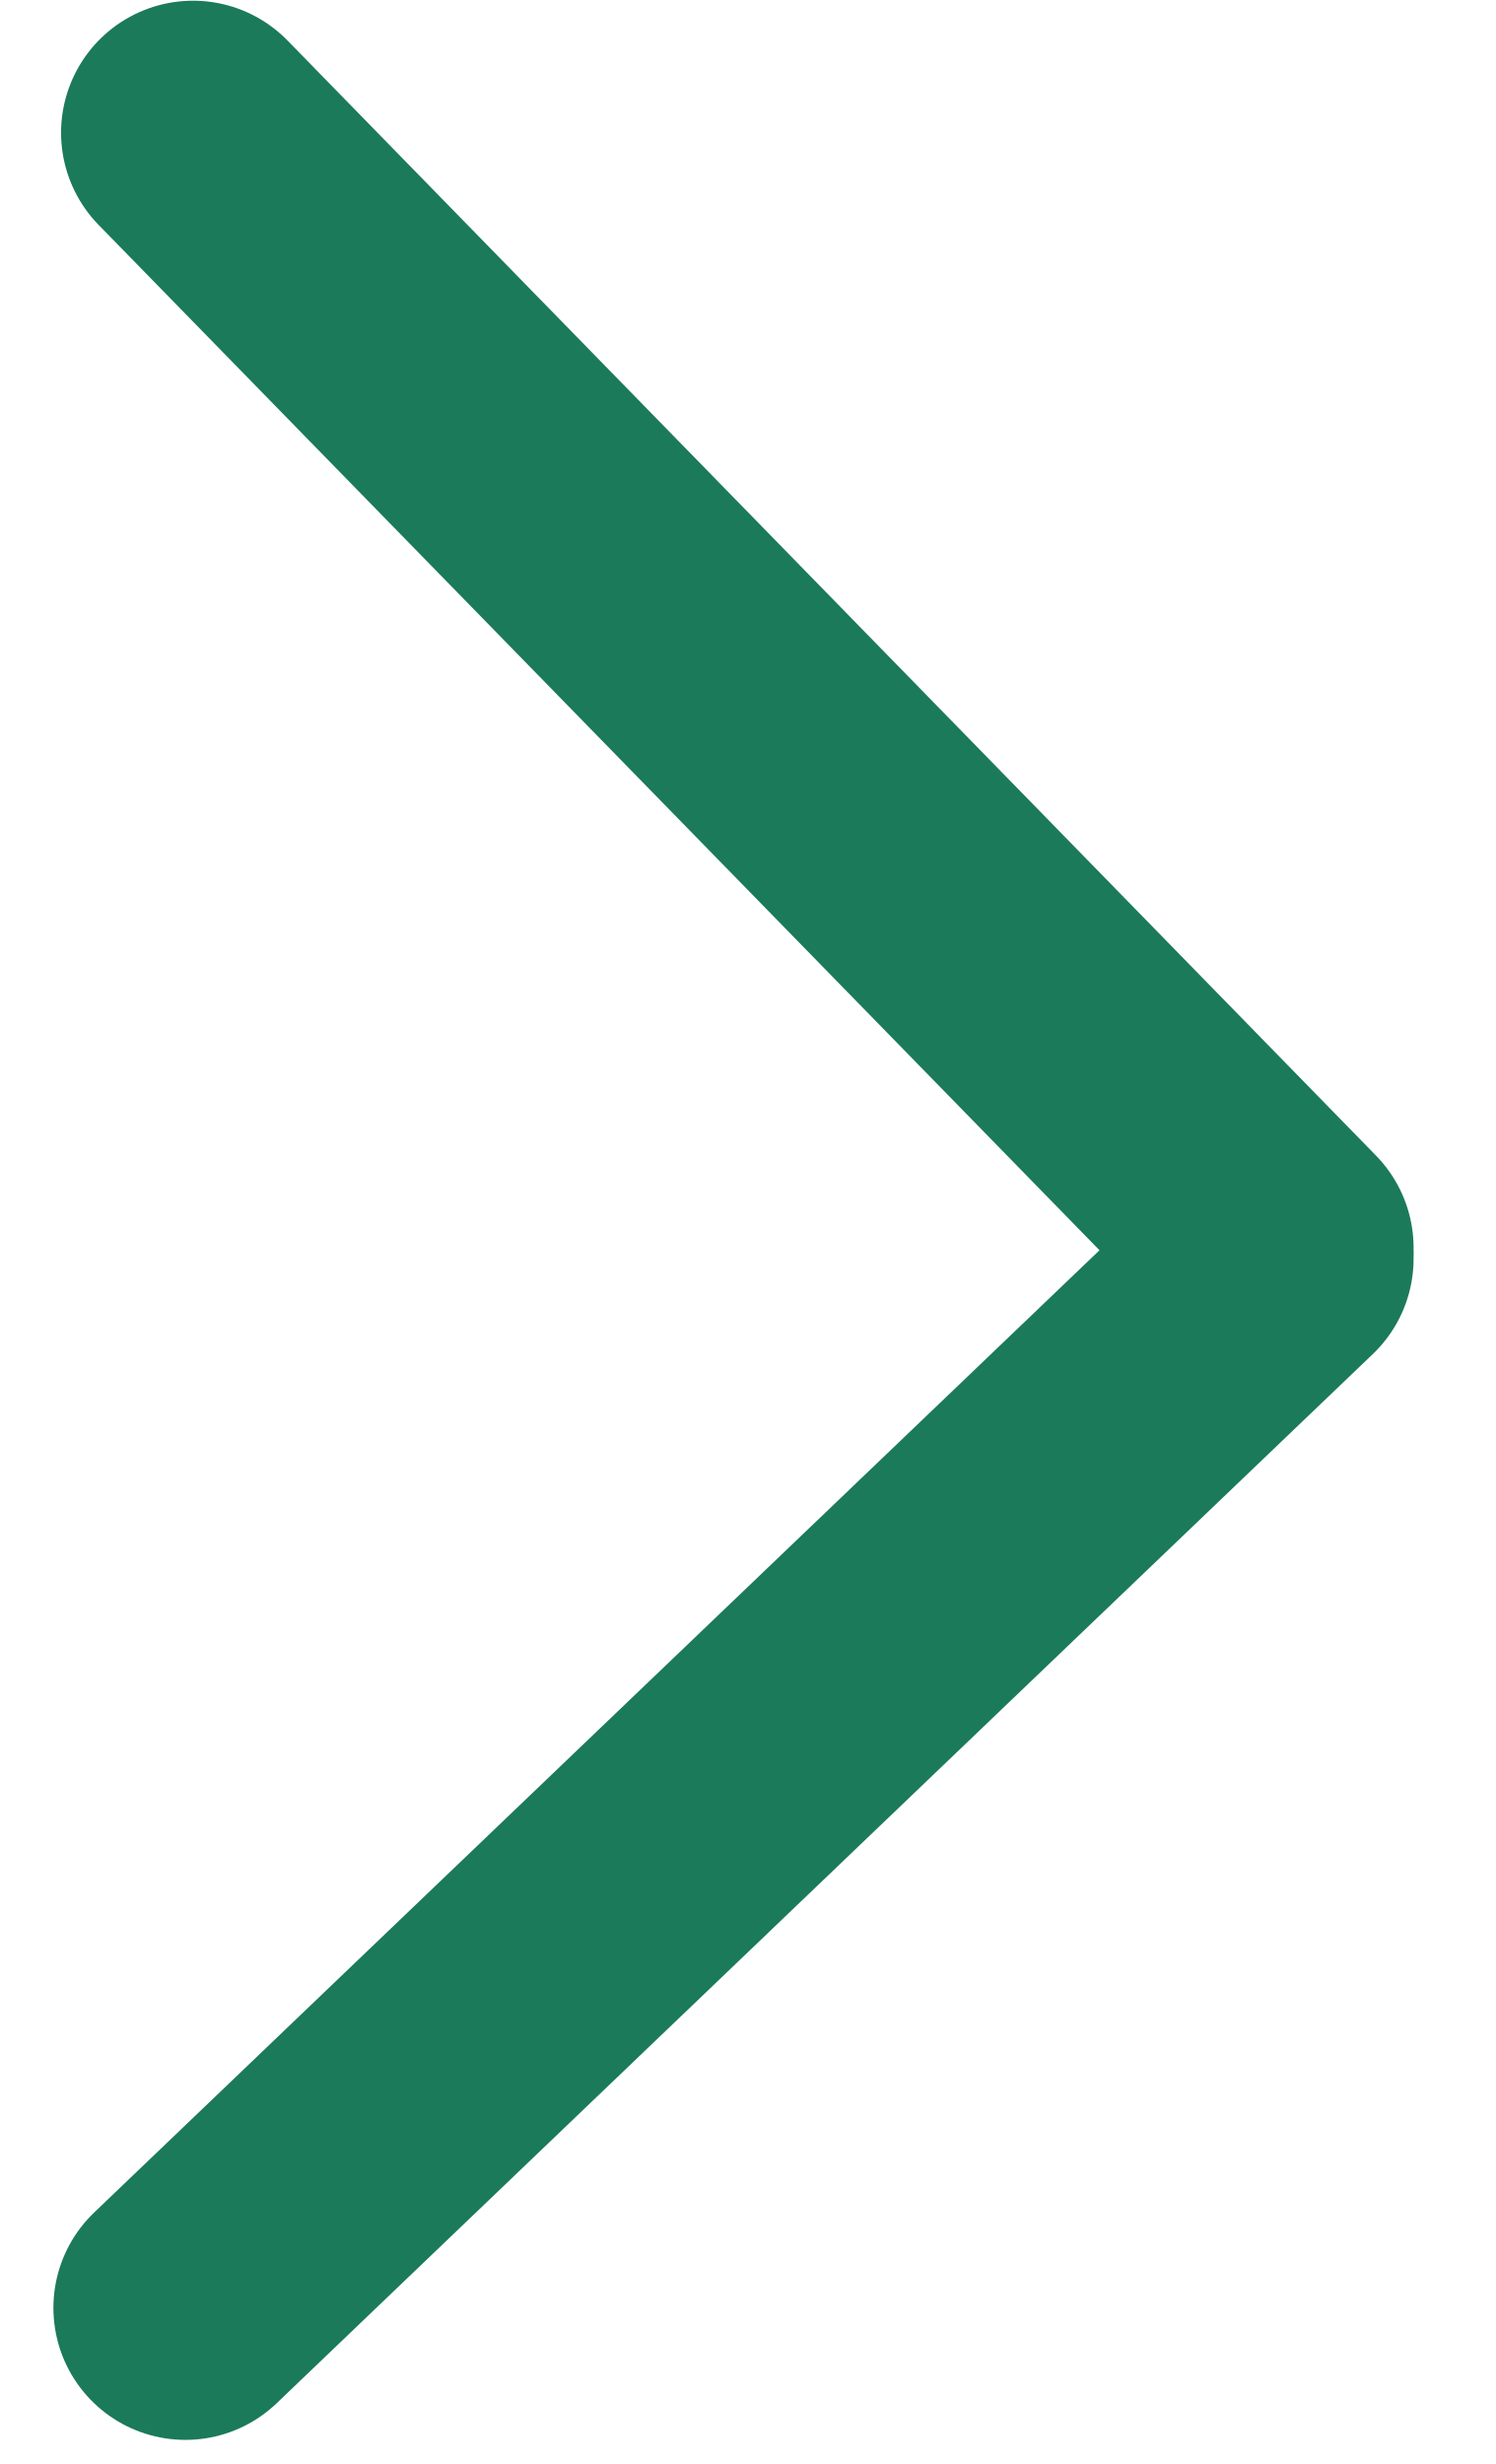
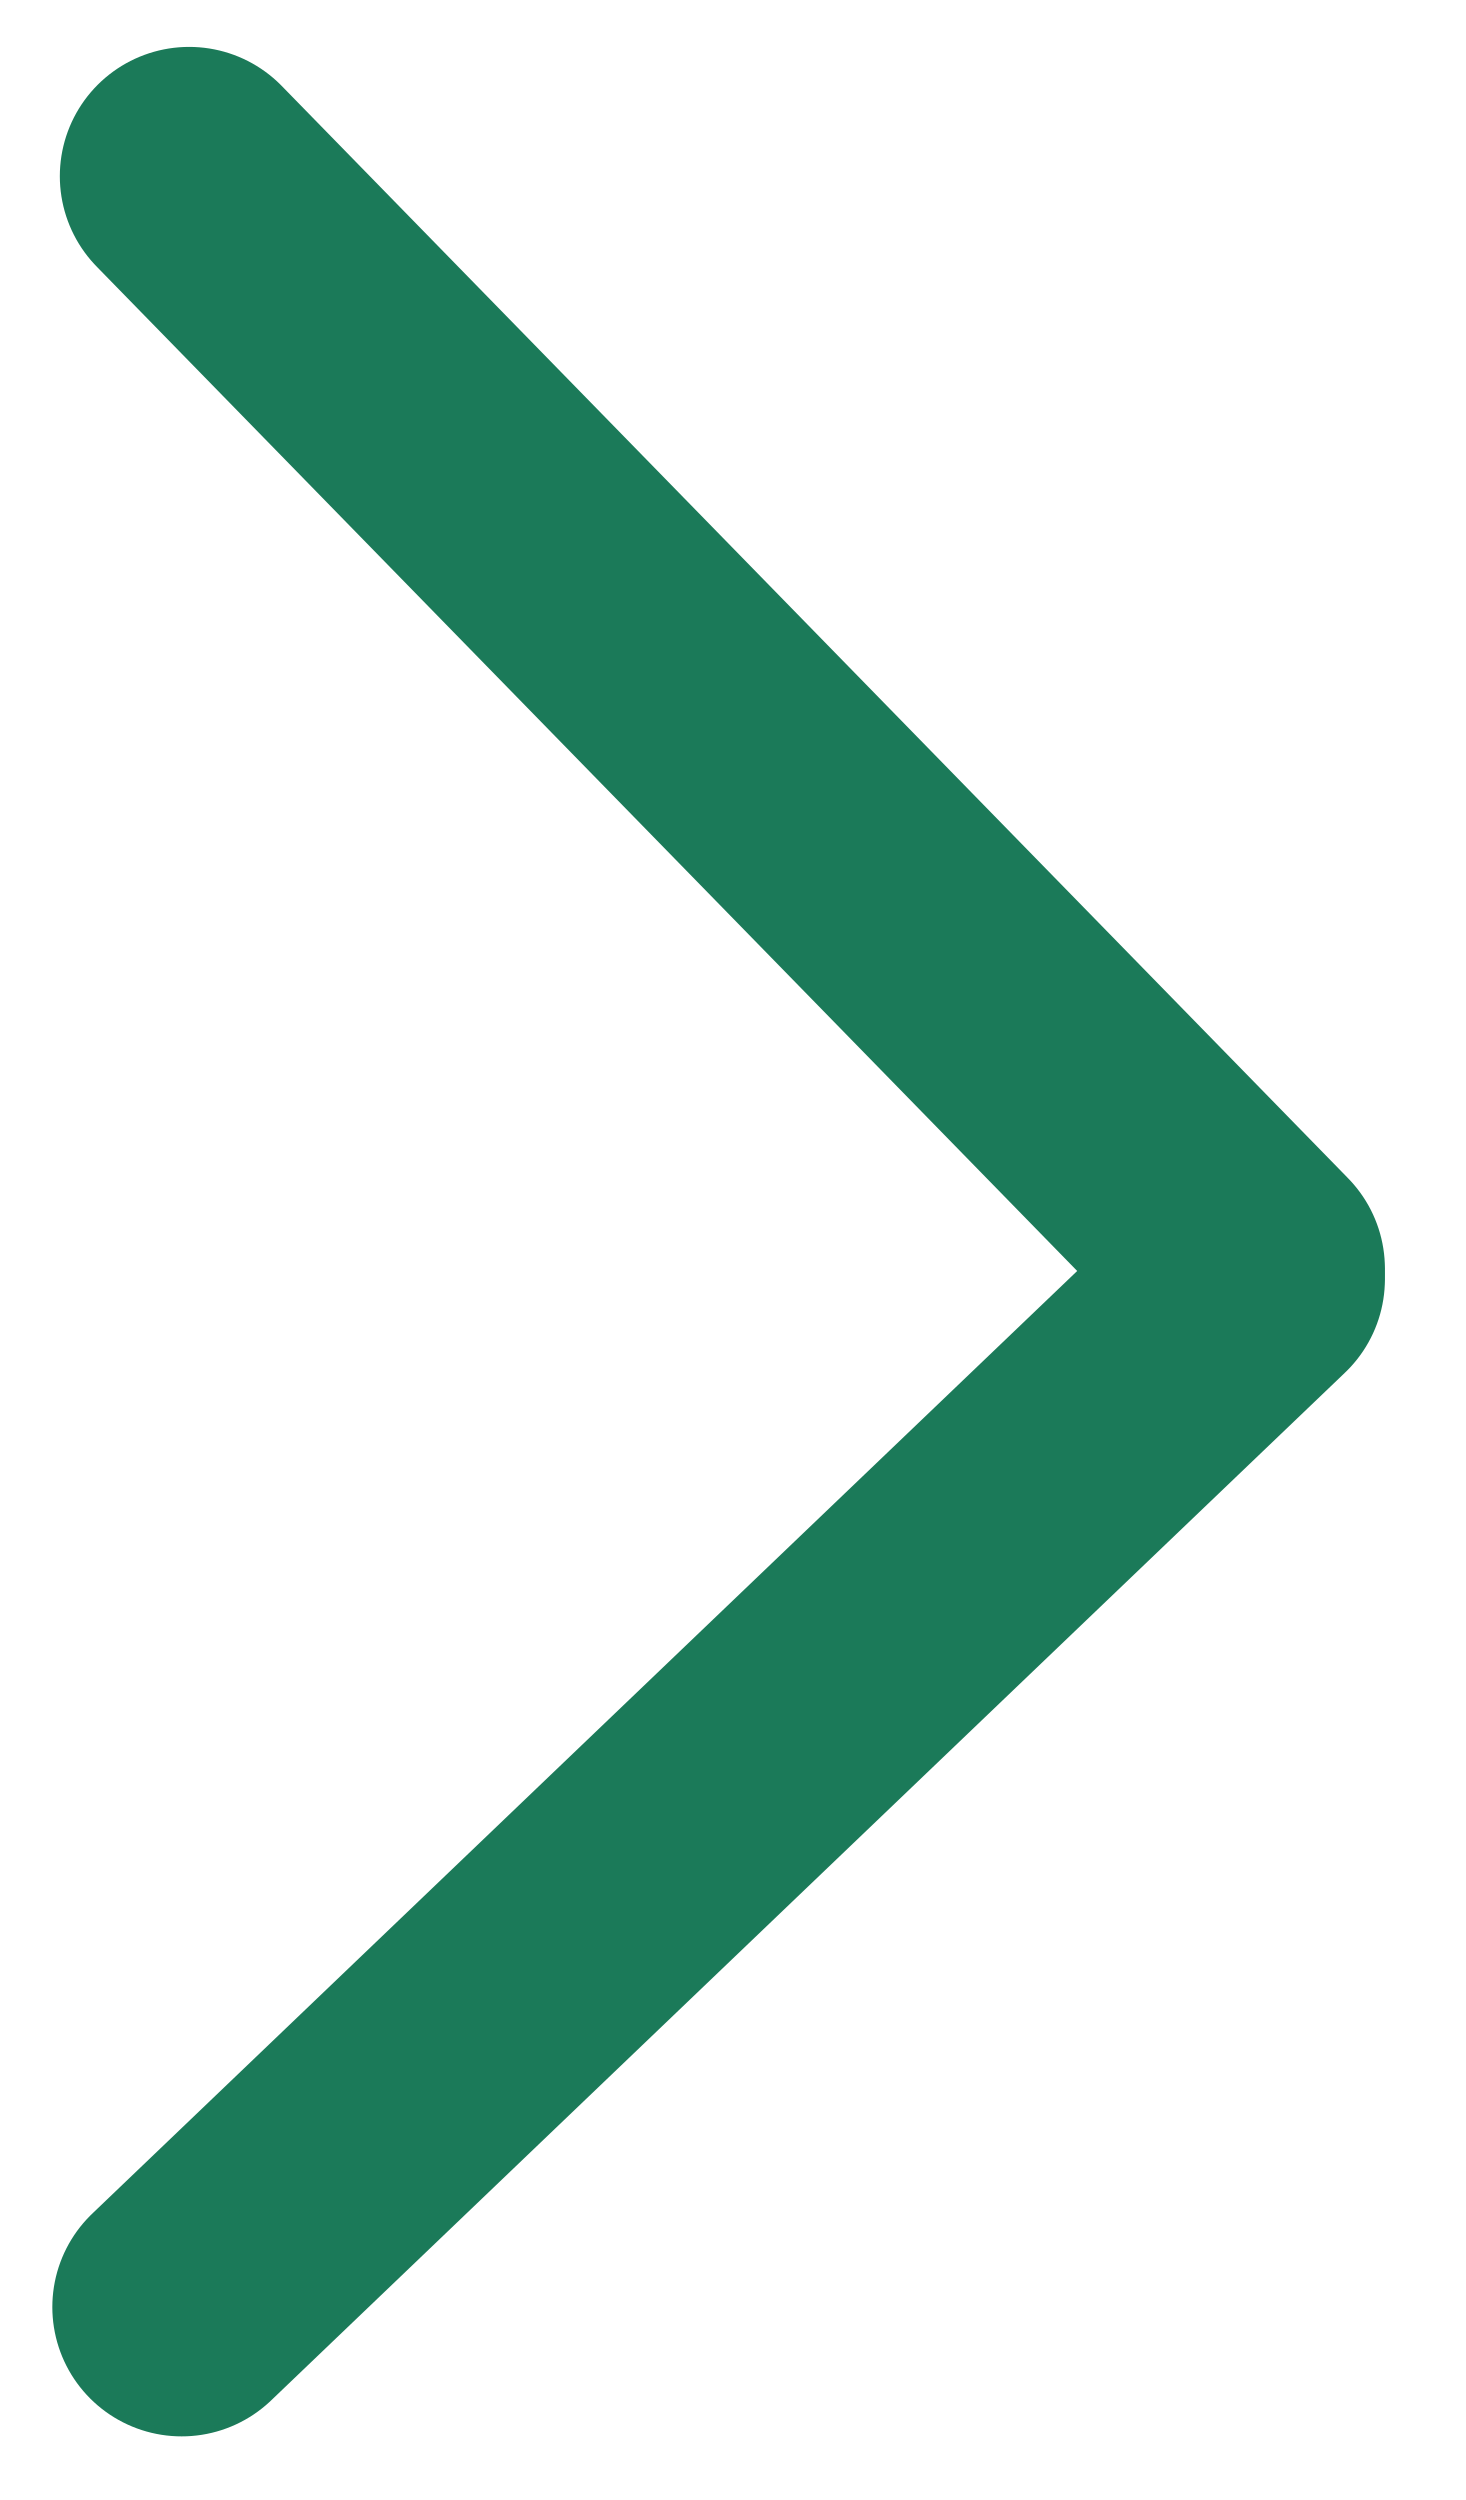
- <svg xmlns="http://www.w3.org/2000/svg" width="17" height="28" viewBox="0 0 17 28" fill="none">
-   <path d="M14.565 14.18L2.194 1.508" stroke="#1B7A59" stroke-width="3" stroke-linecap="round" />
-   <path d="M14.565 14.303L2.107 26.226" stroke="#1B7A59" stroke-width="3" stroke-linecap="round" />
+ <svg xmlns="http://www.w3.org/2000/svg" width="17" height="29" viewBox="0 0 17 29" fill="none">
+   <path d="M14.565 14.716L2.194 2.044" stroke="#1B7A59" stroke-width="3" stroke-linecap="round" />
+   <path d="M14.565 14.839L2.107 26.762" stroke="#1B7A59" stroke-width="3" stroke-linecap="round" />
</svg>
